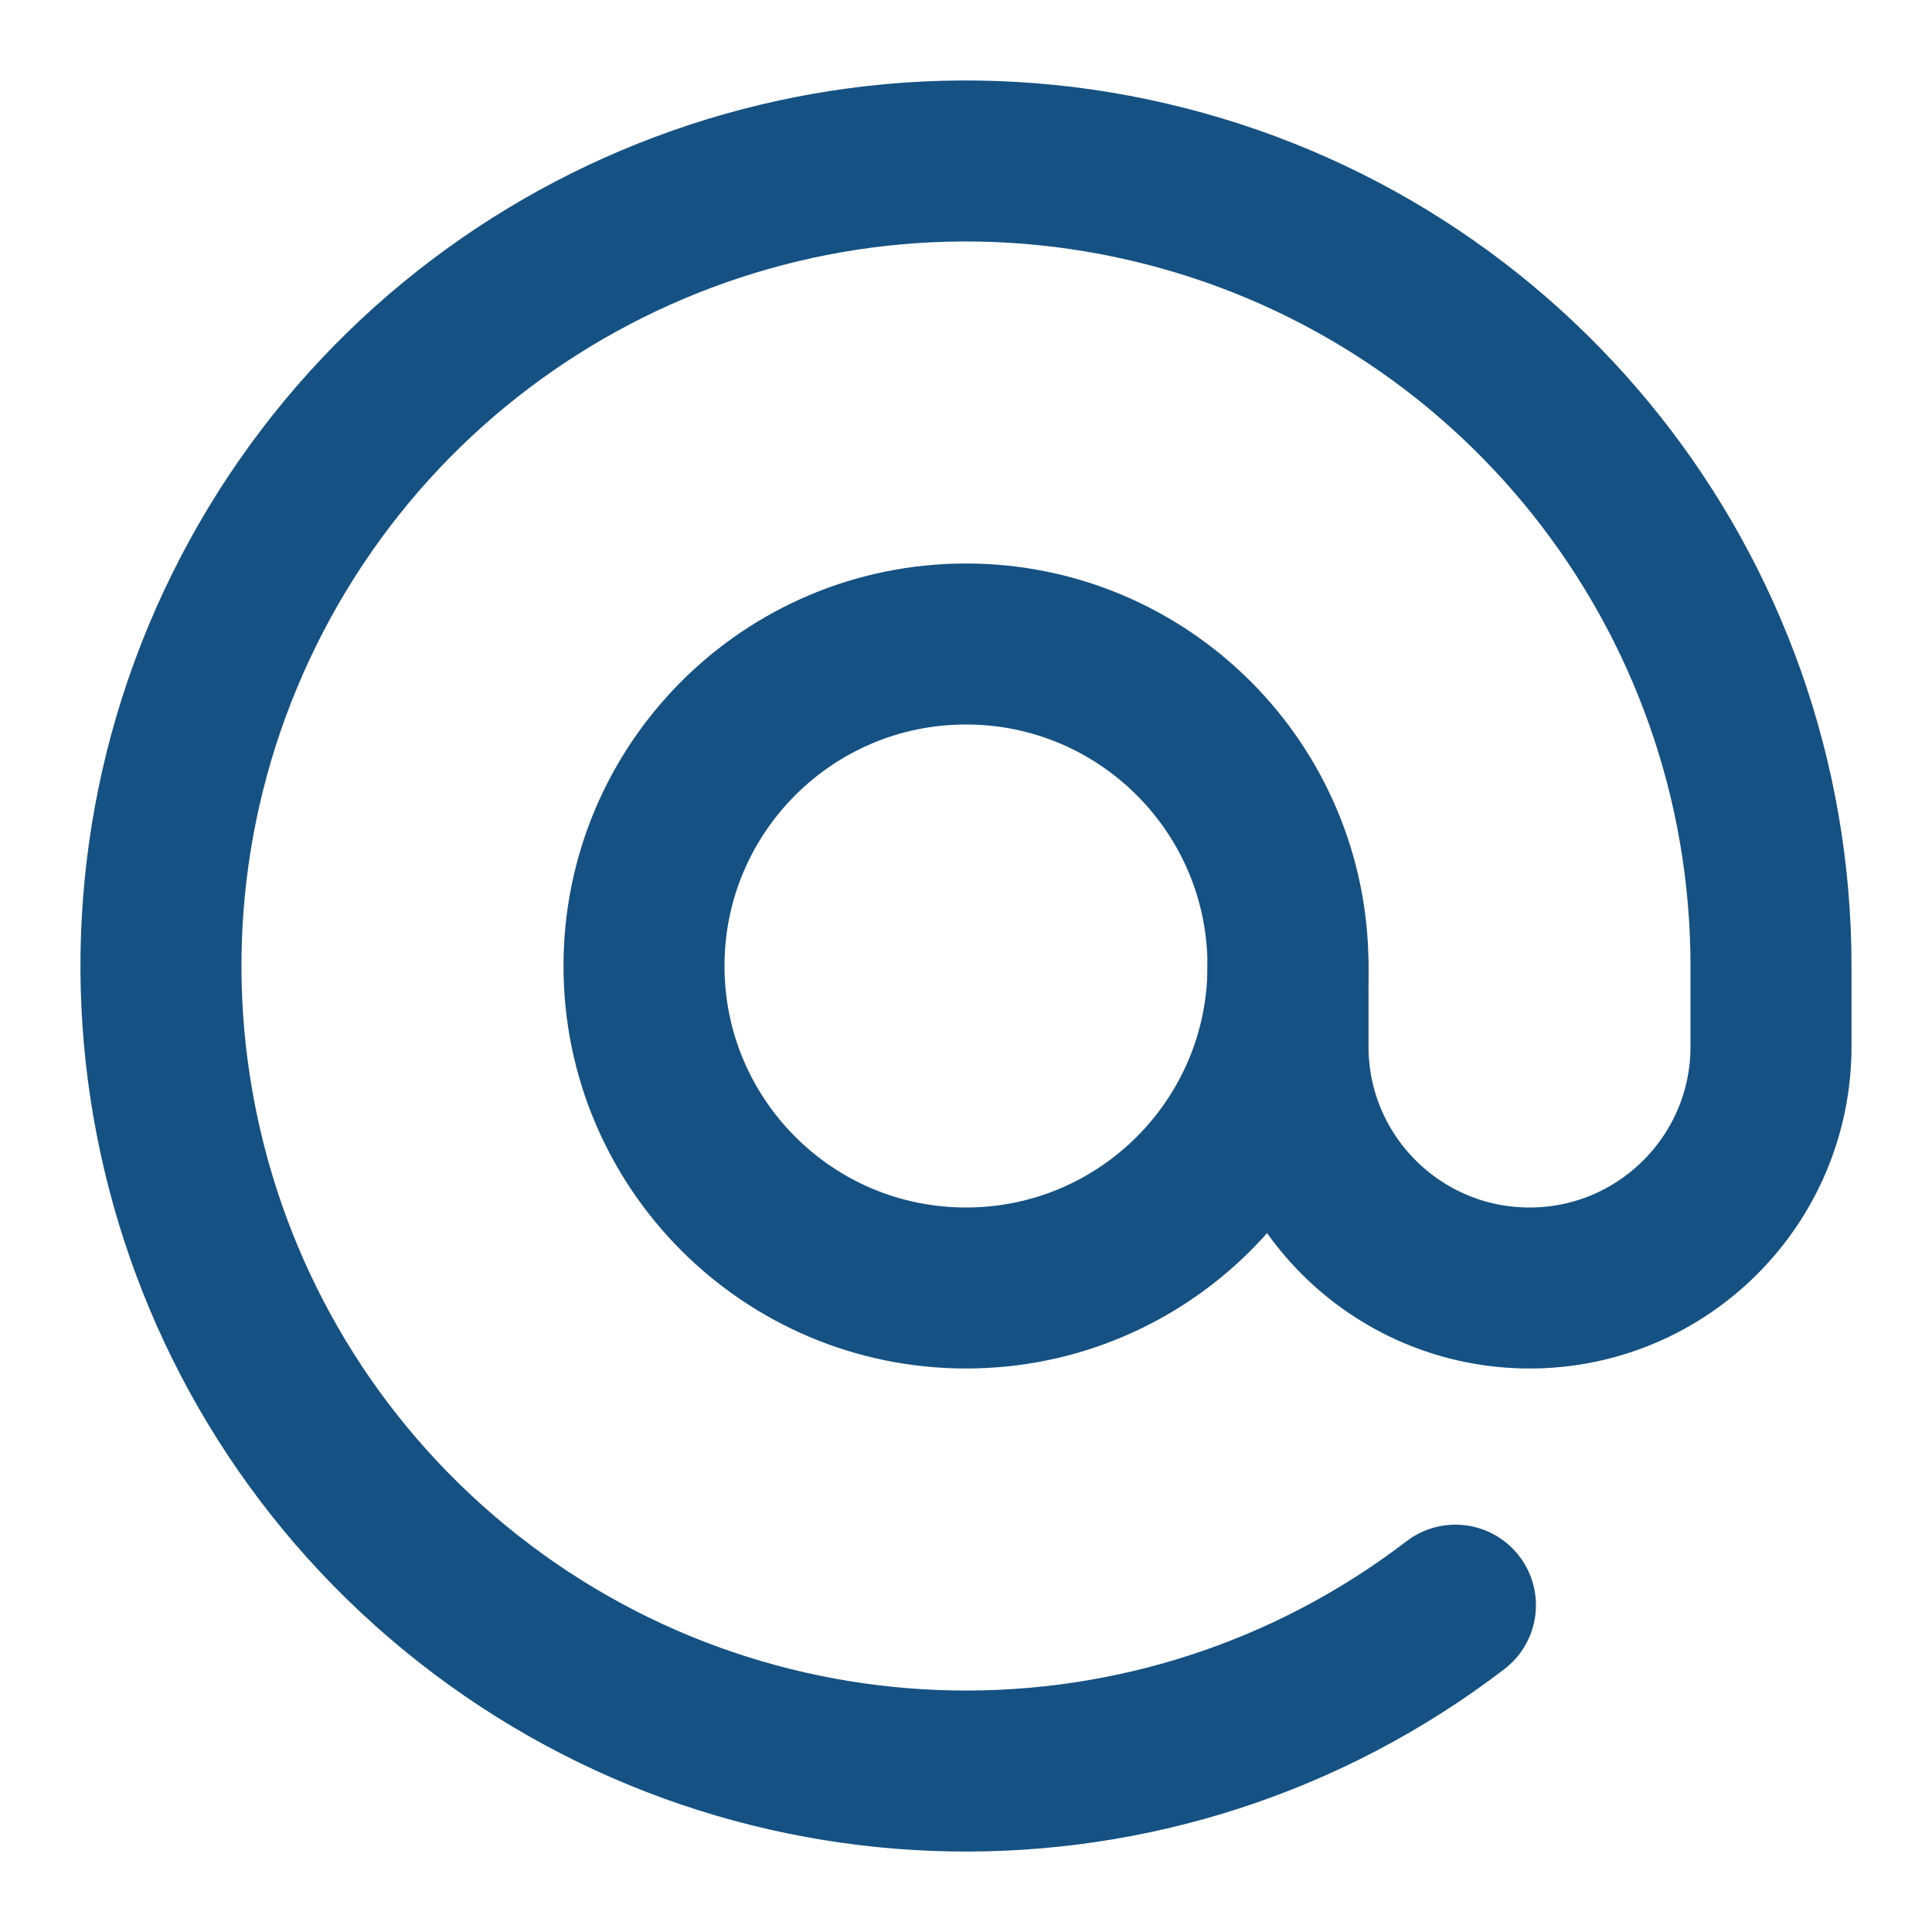
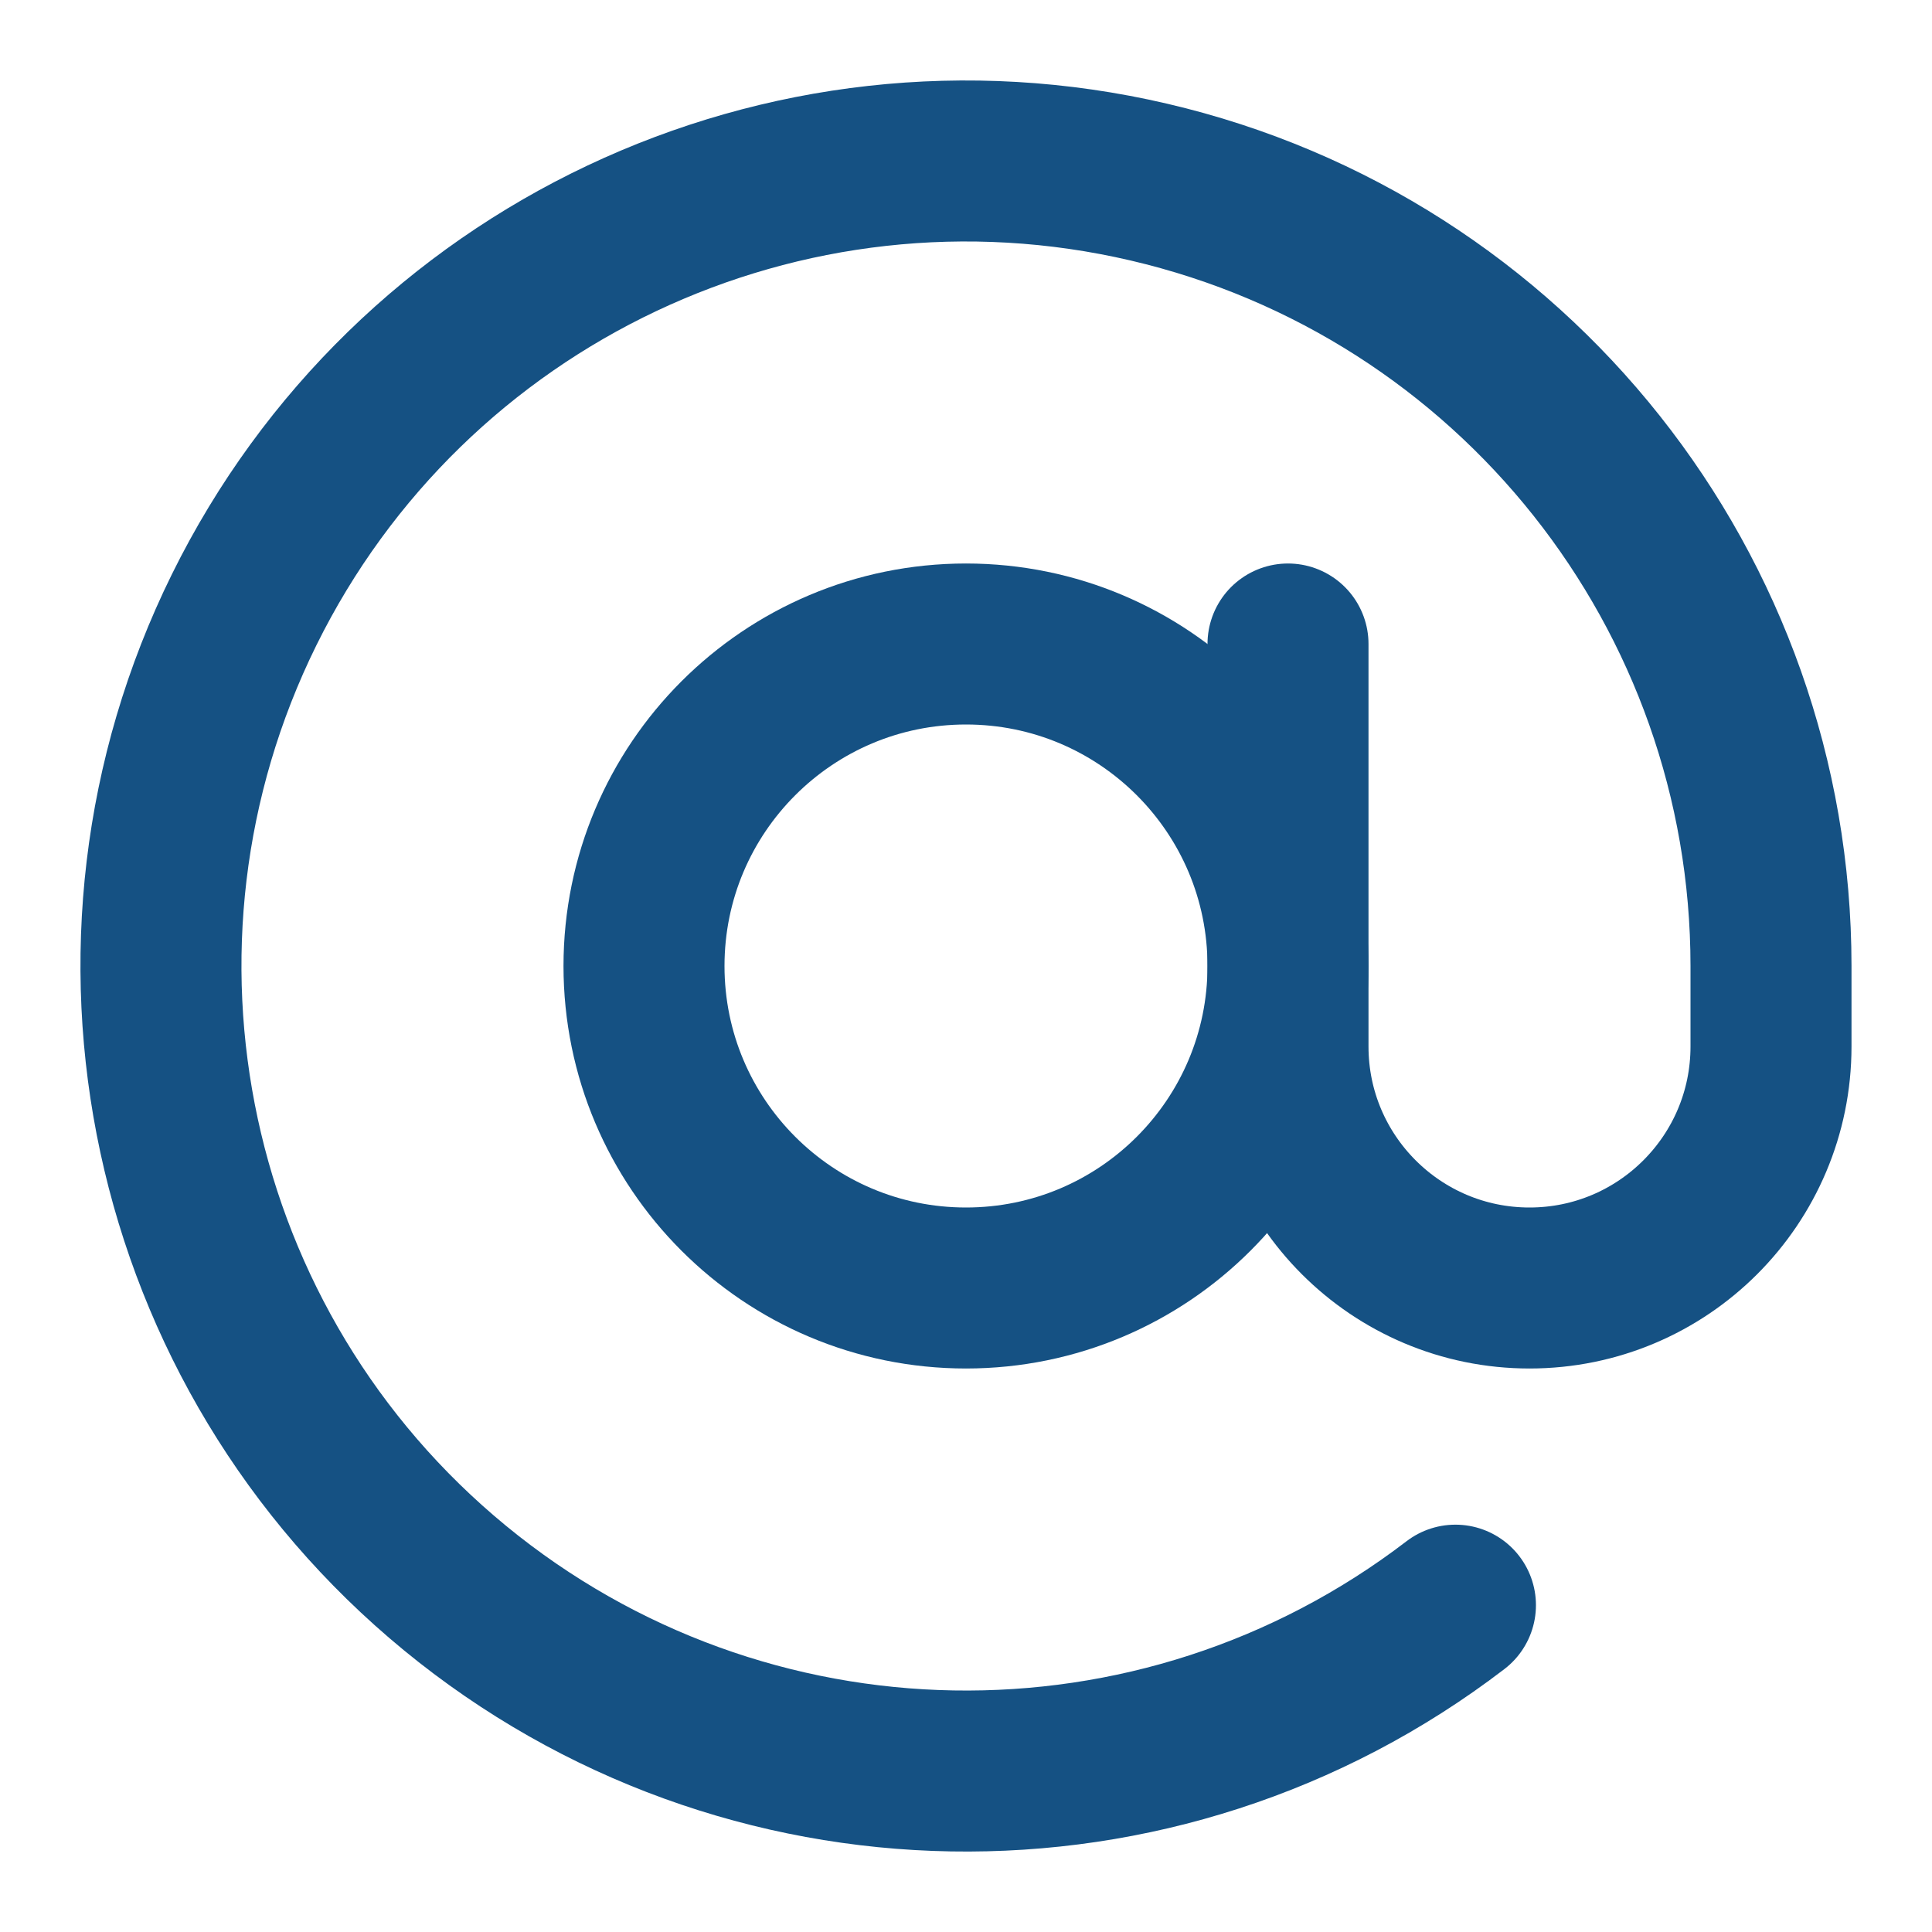
<svg xmlns="http://www.w3.org/2000/svg" width="24" height="24" viewBox="0 0 24 24" fill="none" stroke="#155183" stroke-width="2" stroke-linecap="round" stroke-linejoin="round" class="feather feather-at-sign">
  <circle cx="12" cy="12" r="4" />
-   <path d="M16 12v1a3 3 0 0 0 6 0v-1a10 10 0 1 0-3.92 7.94" />
+   <path d="M16 8v5a3 3 0 0 0 6 0v-1a10 10 0 1 0-3.92 7.94" />
</svg>
